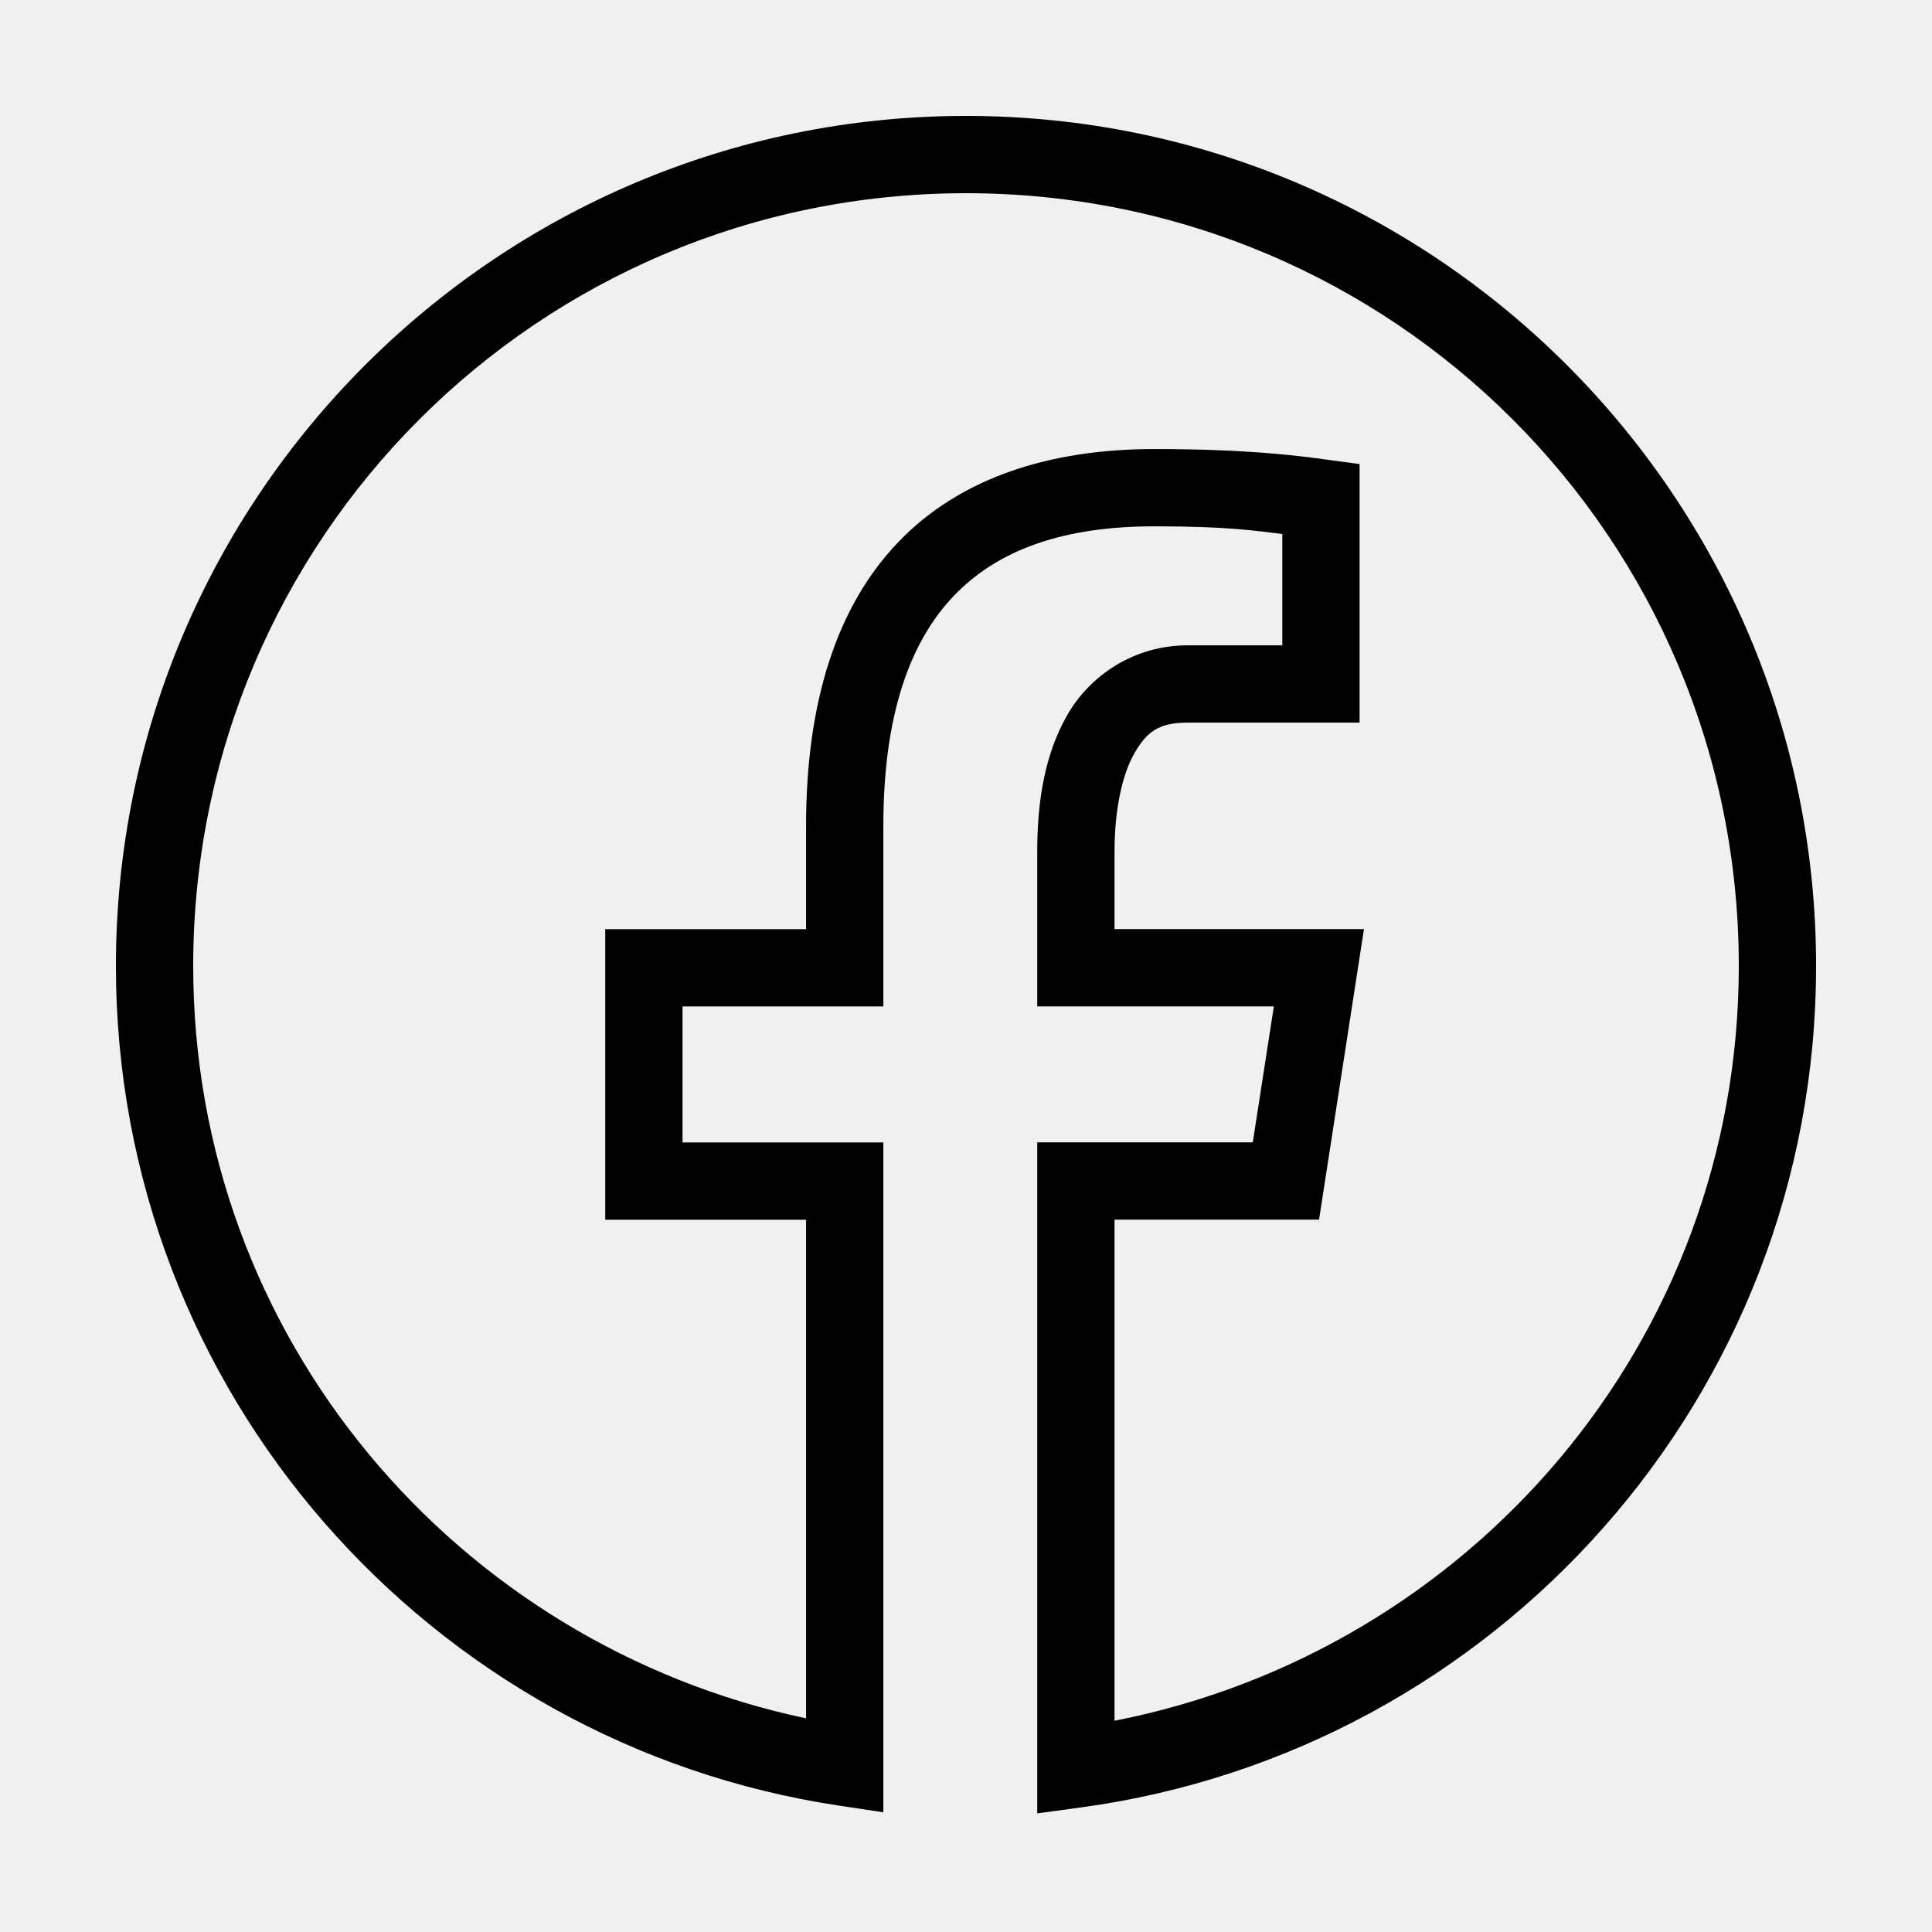
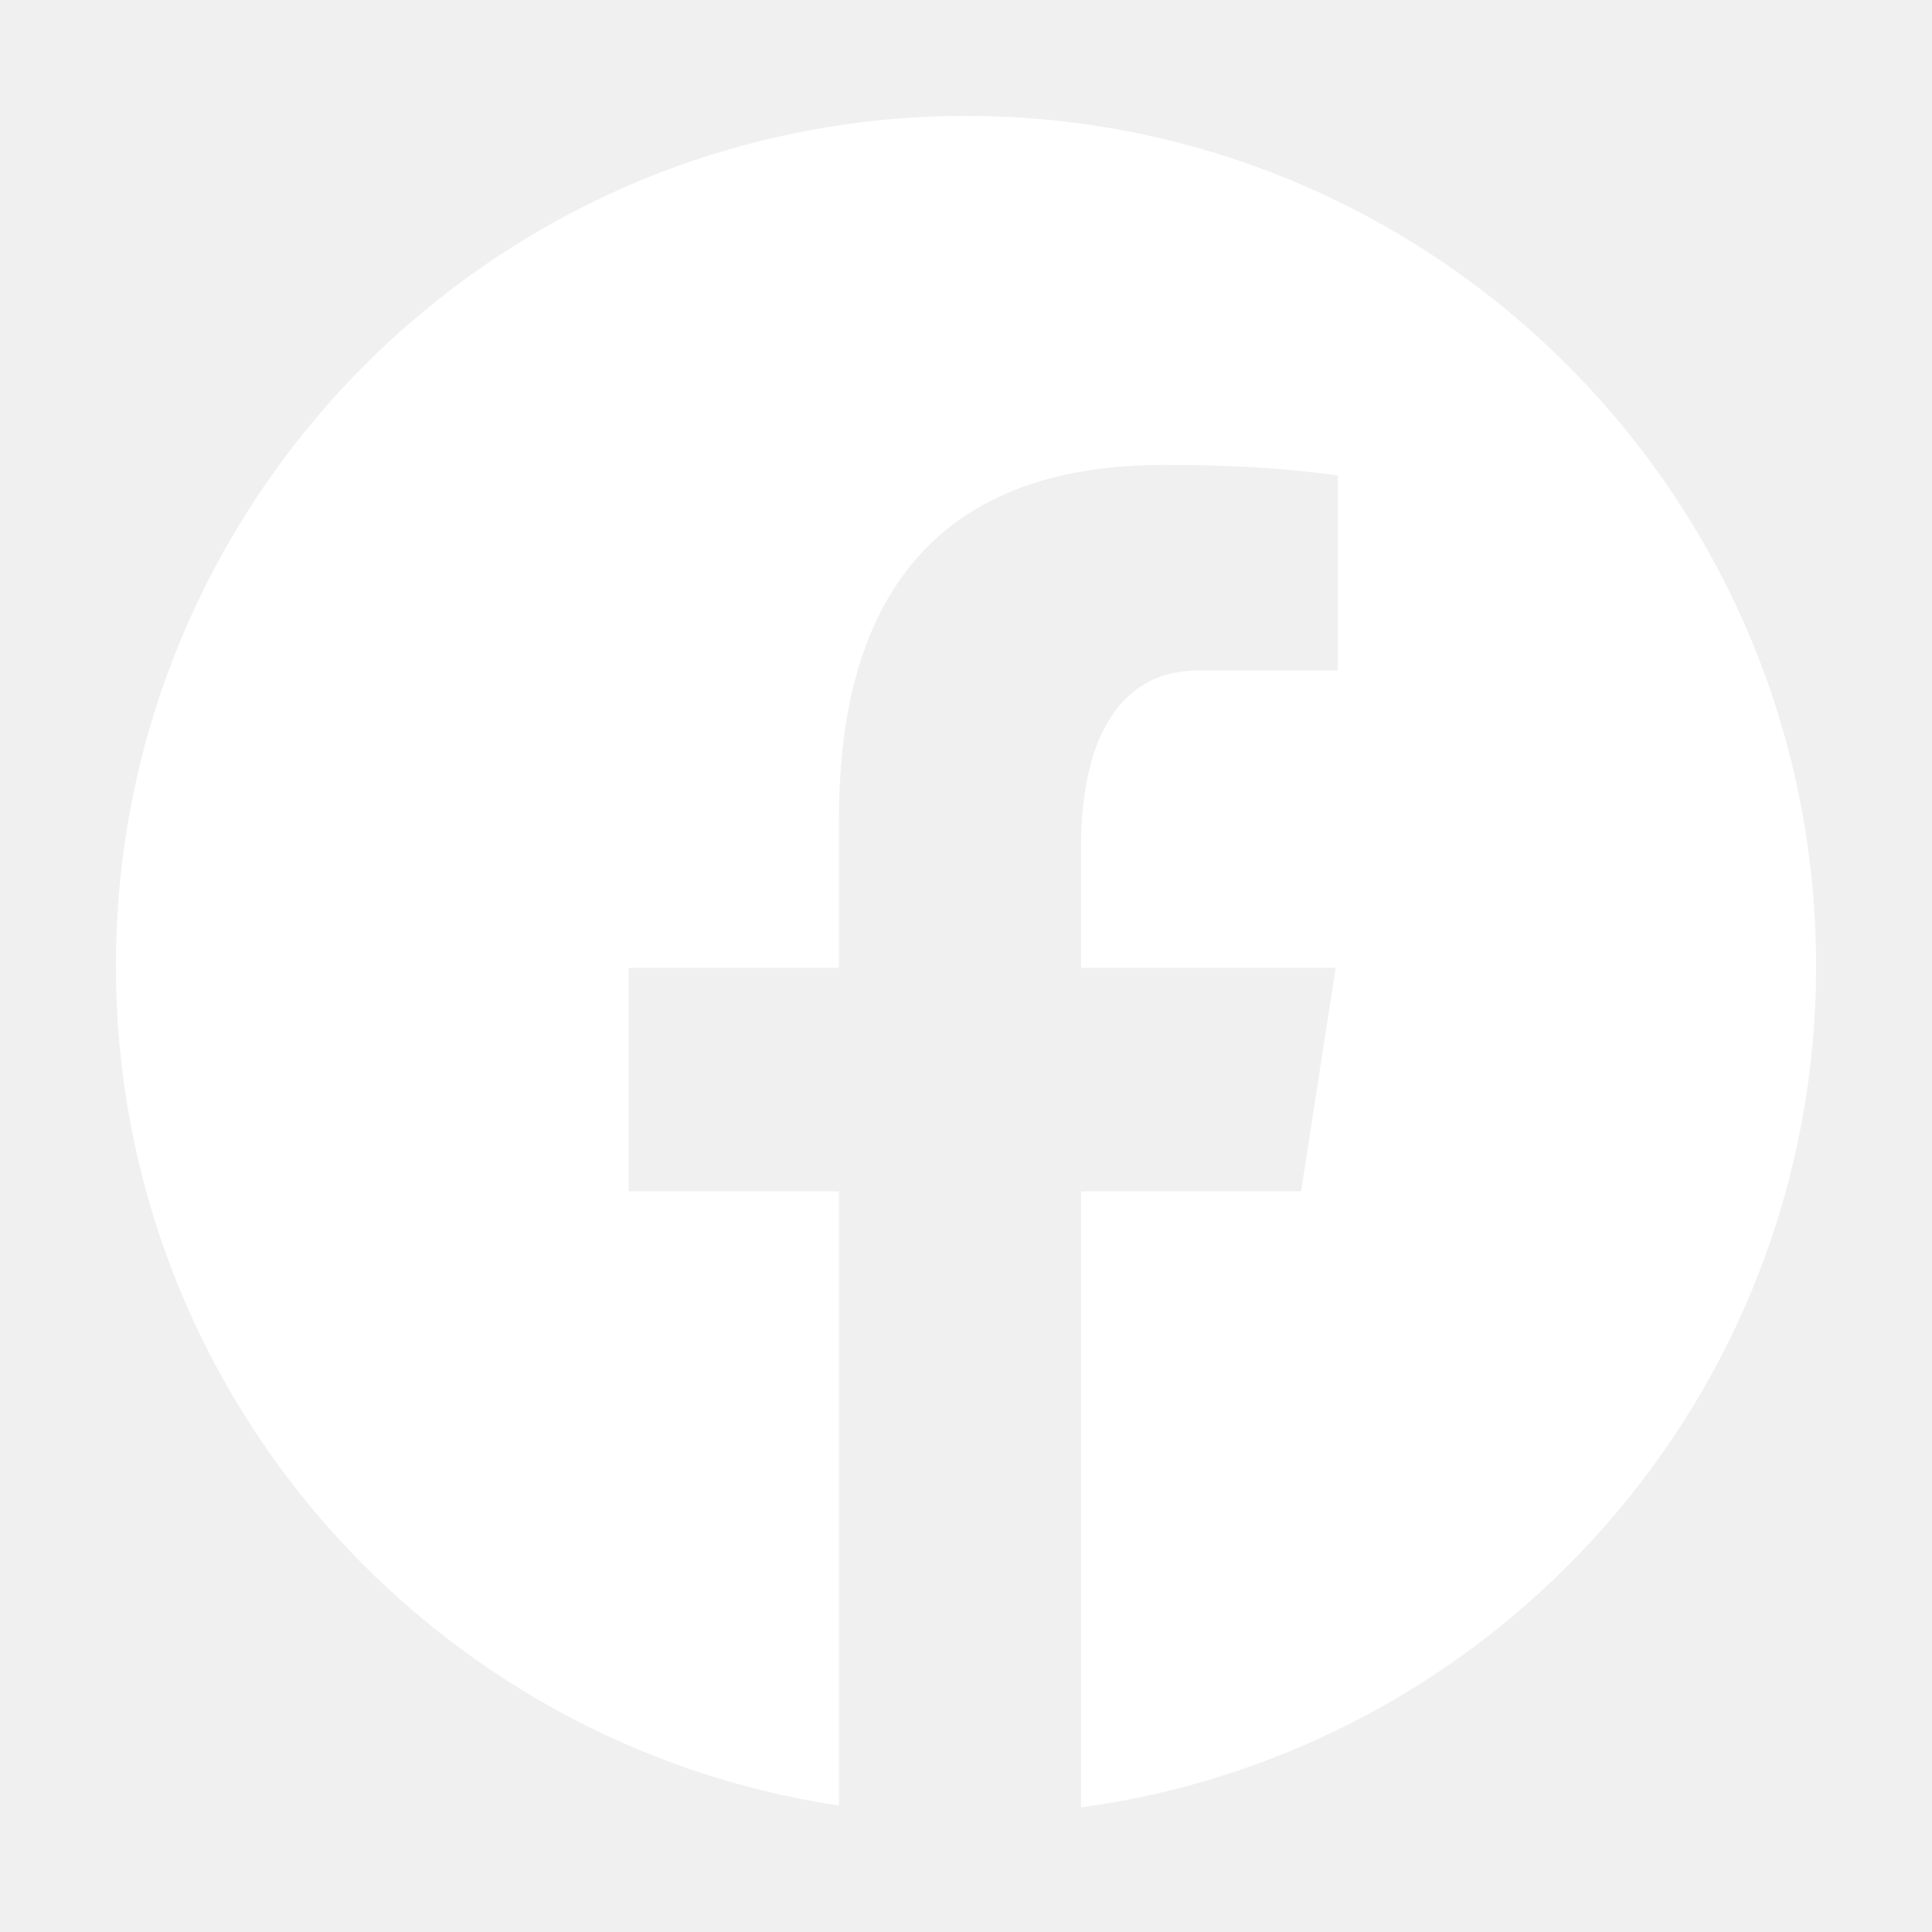
- <svg xmlns="http://www.w3.org/2000/svg" viewBox="0 0 50 50" width="50px" height="50px">
-   <path d="M 25 3 C 12.862 3 3 12.862 3 25 C 3 36.019 11.128 45.138 21.713 46.729 L 22.861 46.902 L 22.861 29.566 L 17.664 29.566 L 17.664 26.047 L 22.861 26.047 L 22.861 21.373 C 22.861 18.495 23.552 16.599 24.695 15.41 C 25.839 14.221 27.528 13.621 29.879 13.621 C 31.759 13.621 32.49 13.735 33.186 13.82 L 33.186 16.701 L 30.738 16.701 C 29.35 16.701 28.21 17.476 27.619 18.508 C 27.028 19.54 26.844 20.772 26.844 22.027 L 26.844 26.045 L 32.967 26.045 L 32.422 29.564 L 26.844 29.564 L 26.844 46.93 L 27.979 46.775 C 38.714 45.319 47 36.127 47 25 C 47 12.862 37.138 3 25 3 z M 25 5 C 36.058 5 45 13.942 45 25 C 45 34.73 38.036 42.732 28.844 44.533 L 28.844 31.564 L 34.137 31.564 L 35.299 24.045 L 28.844 24.045 L 28.844 22.027 C 28.844 20.99 29.034 20.06 29.354 19.502 C 29.673 18.944 29.982 18.701 30.738 18.701 L 35.186 18.701 L 35.186 12.01 L 34.318 11.893 C 33.719 11.811 32.349 11.621 29.879 11.621 C 27.176 11.621 24.856 12.357 23.254 14.023 C 21.652 15.689 20.861 18.17 20.861 21.373 L 20.861 24.047 L 15.664 24.047 L 15.664 31.566 L 20.861 31.566 L 20.861 44.471 C 11.817 42.555 5 34.624 5 25 C 5 13.942 13.942 5 25 5 z" />
+ <svg xmlns="http://www.w3.org/2000/svg" viewBox="0,0,256,256" width="100px" height="100px">
+   <g fill="#ffffff" fill-rule="nonzero" stroke="none" stroke-width="1" stroke-linecap="butt" stroke-linejoin="miter" stroke-miterlimit="10" stroke-dasharray="" stroke-dashoffset="0" font-family="none" font-weight="none" font-size="none" text-anchor="none" style="mix-blend-mode: normal">
+     <g transform="scale(5.12,5.12)">
+       <path d="M25,3c-12.15,0 -22,9.85 -22,22c0,11.03 8.125,20.137 18.712,21.728v-15.897h-5.443v-5.783h5.443v-3.848c0,-6.371 3.104,-9.168 8.399,-9.168c2.536,0 3.877,0.188 4.512,0.274v5.048h-3.612c-2.248,0 -3.033,2.131 -3.033,4.533v3.161h6.588l-0.894,5.783h-5.694v15.944c10.738,-1.457 19.022,-10.638 19.022,-21.775c0,-12.15 -9.85,-22 -22,-22z" />
+     </g>
+   </g>
</svg>
